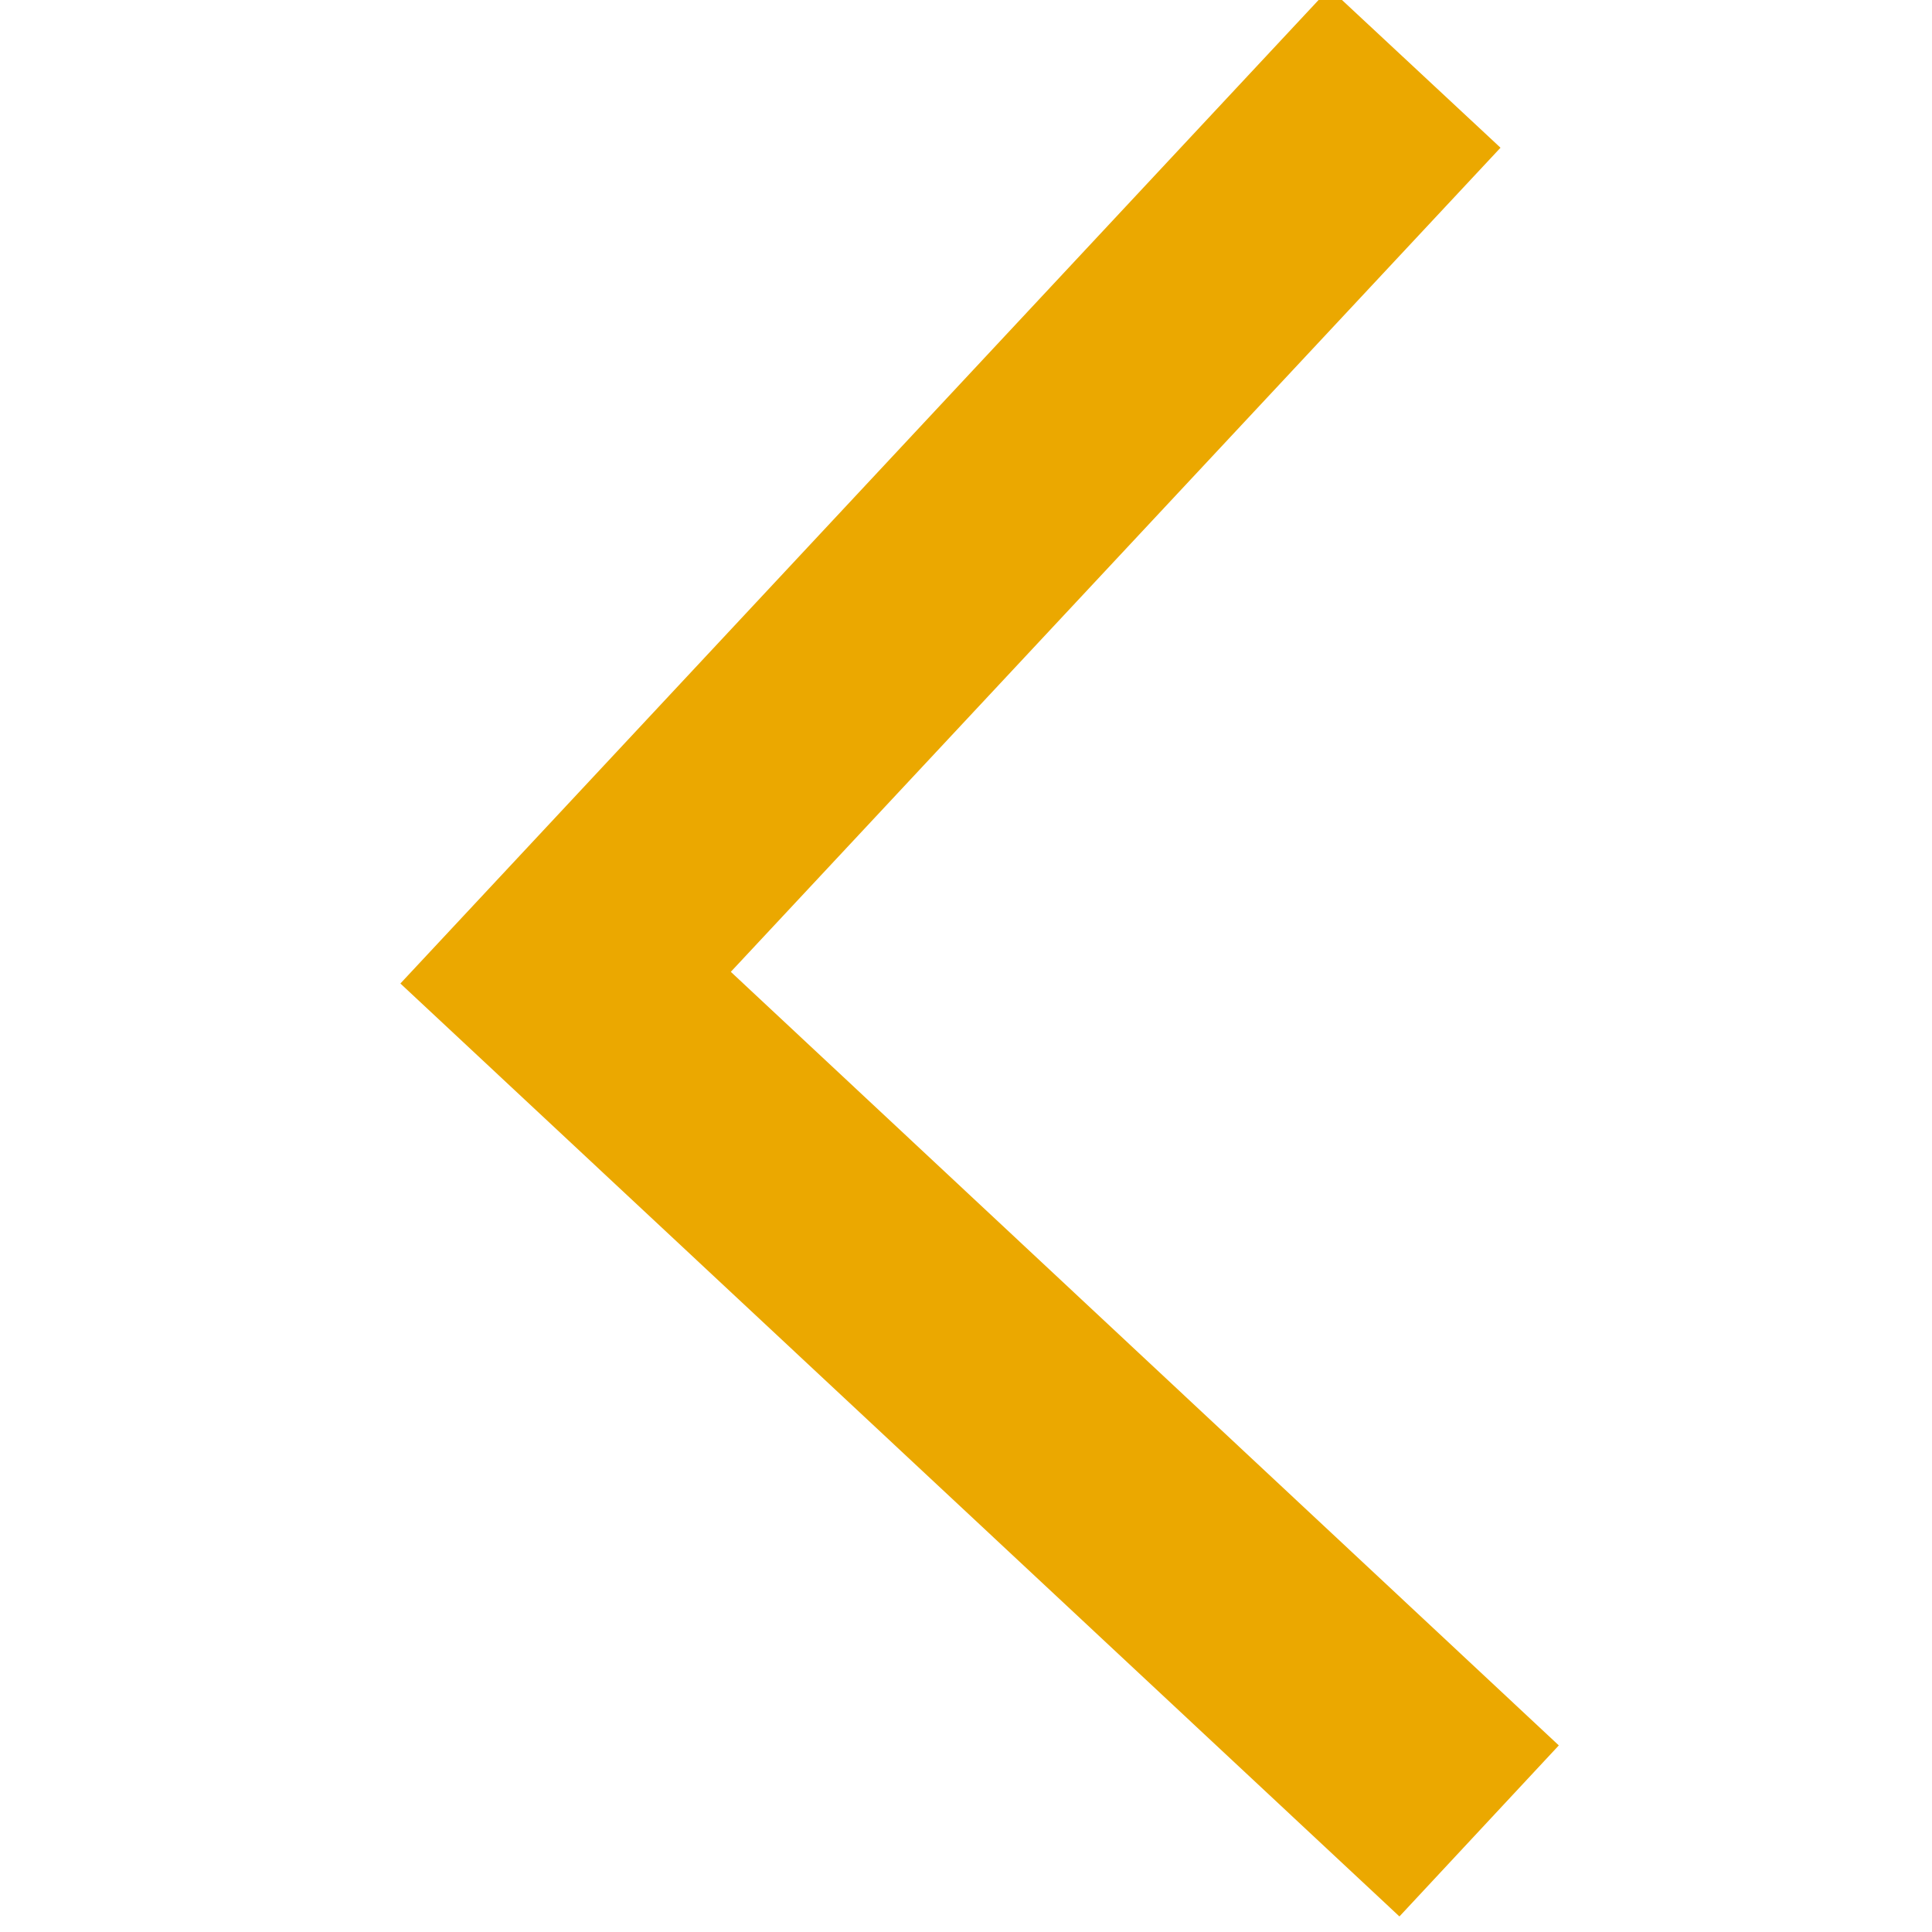
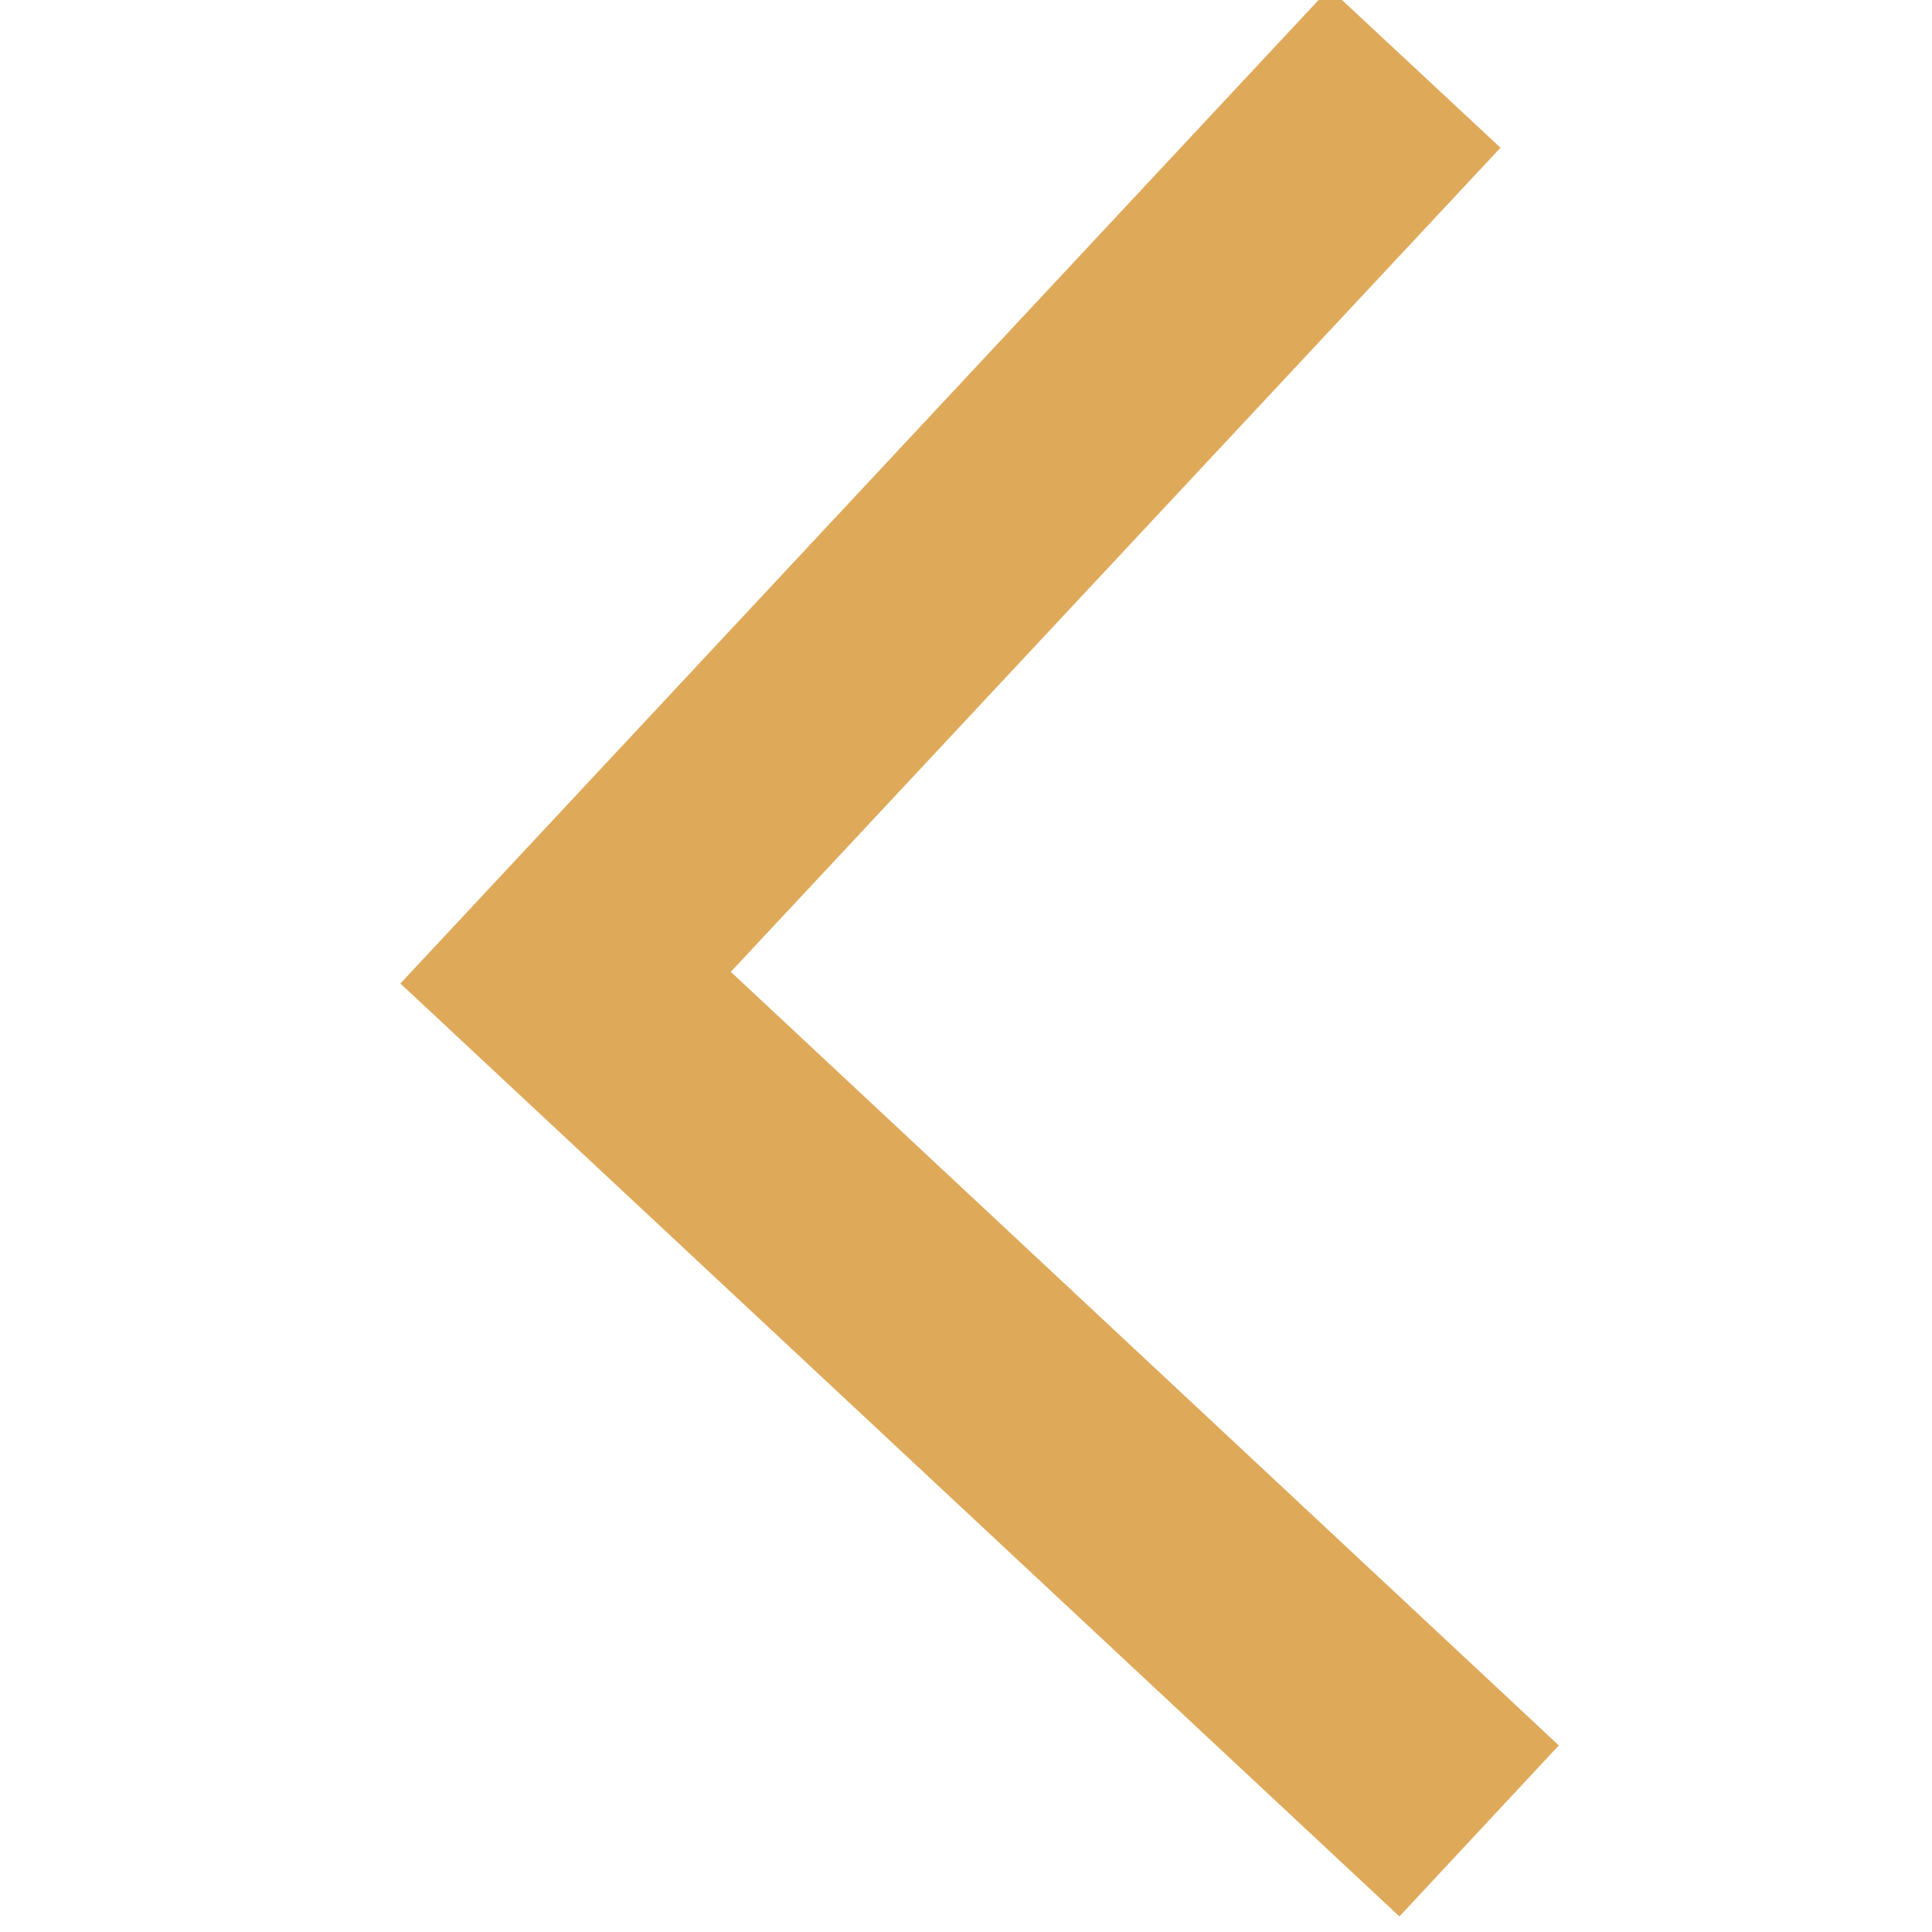
<svg xmlns="http://www.w3.org/2000/svg" version="1.1" id="Capa_1" x="0px" y="0px" viewBox="0 0 49.7 49.7" style="enable-background:new 0 0 49.7 49.7;" xml:space="preserve">
  <style type="text/css">
- 	.st0{fill:#EBA800;}
+ 	.st0{fill:#DFA95A;}
</style>
  <g>
    <polygon class="st0" points="34.3,1.1 37.2,3.8 17.4,25.1 38.7,44.9 35.9,47.9 11.7,25.3  " />
    <path class="st0" d="M34.2-0.3l4.4,4.1L18.8,25l21.3,19.9L36,49.3L10.3,25.3L34.2-0.3z M35.8,3.8l-1.5-1.4L13.1,25.2l22.8,21.2   l1.4-1.5L16,25.1L35.8,3.8z" />
  </g>
</svg>
